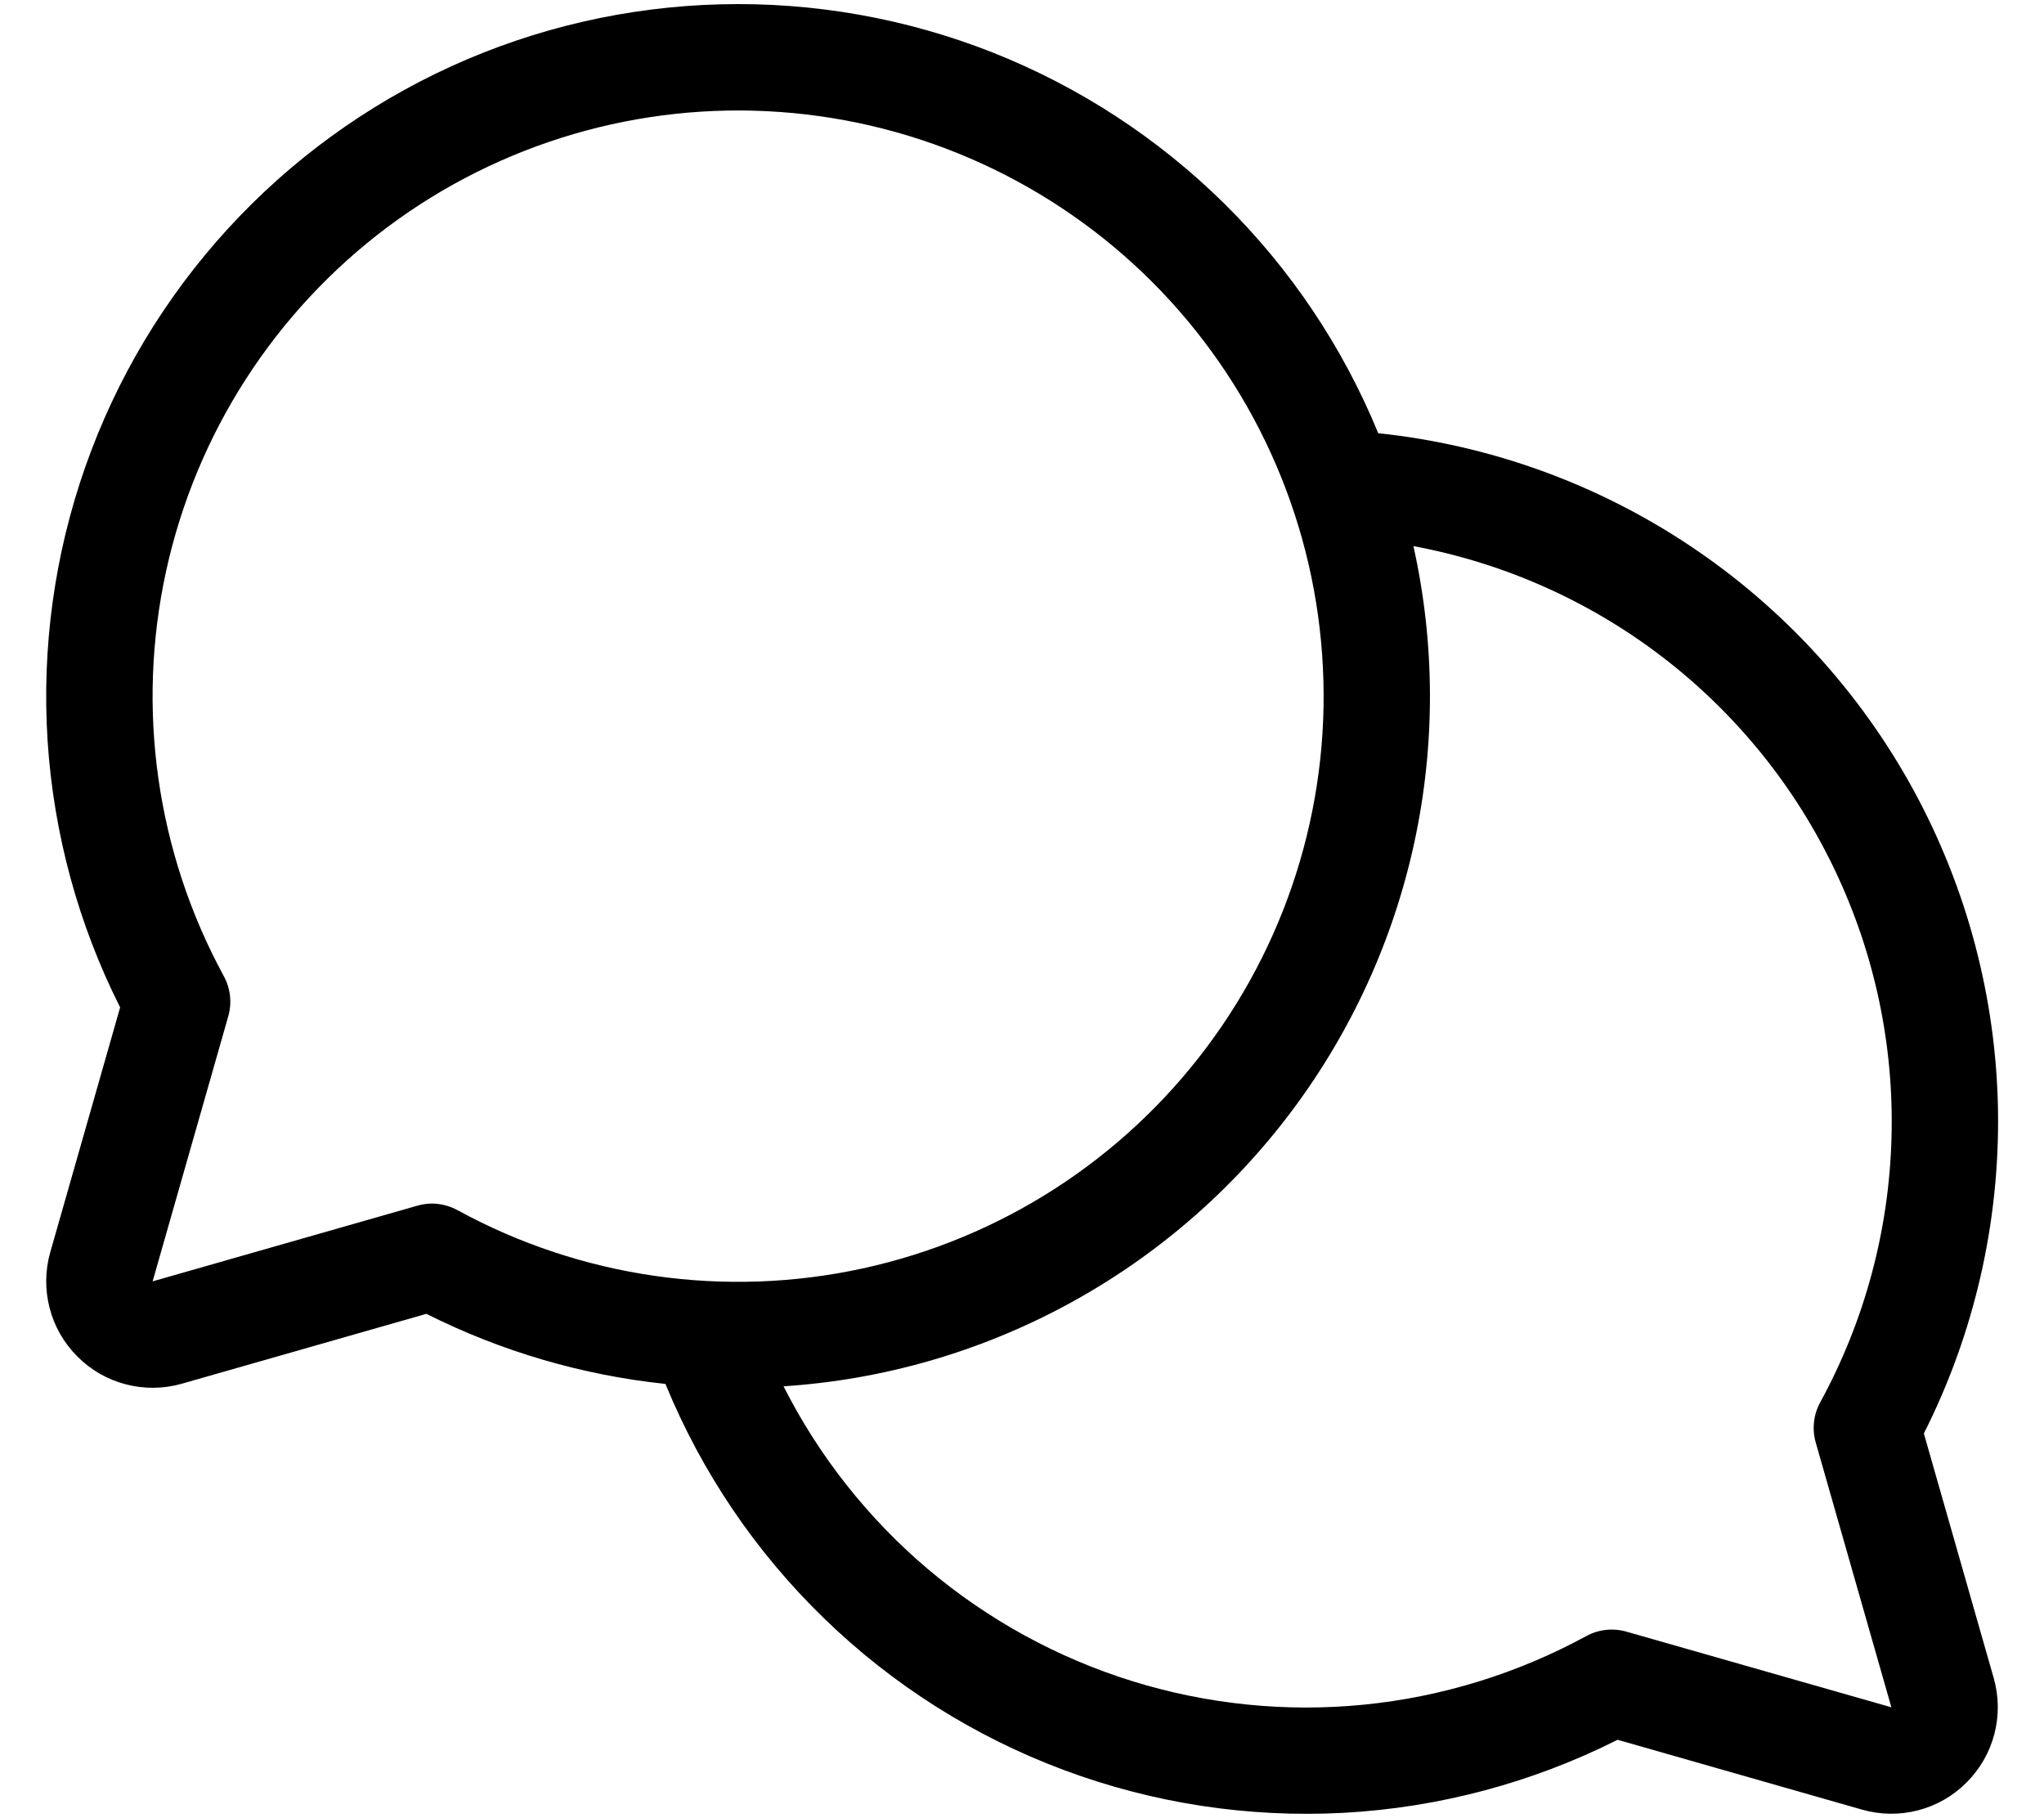
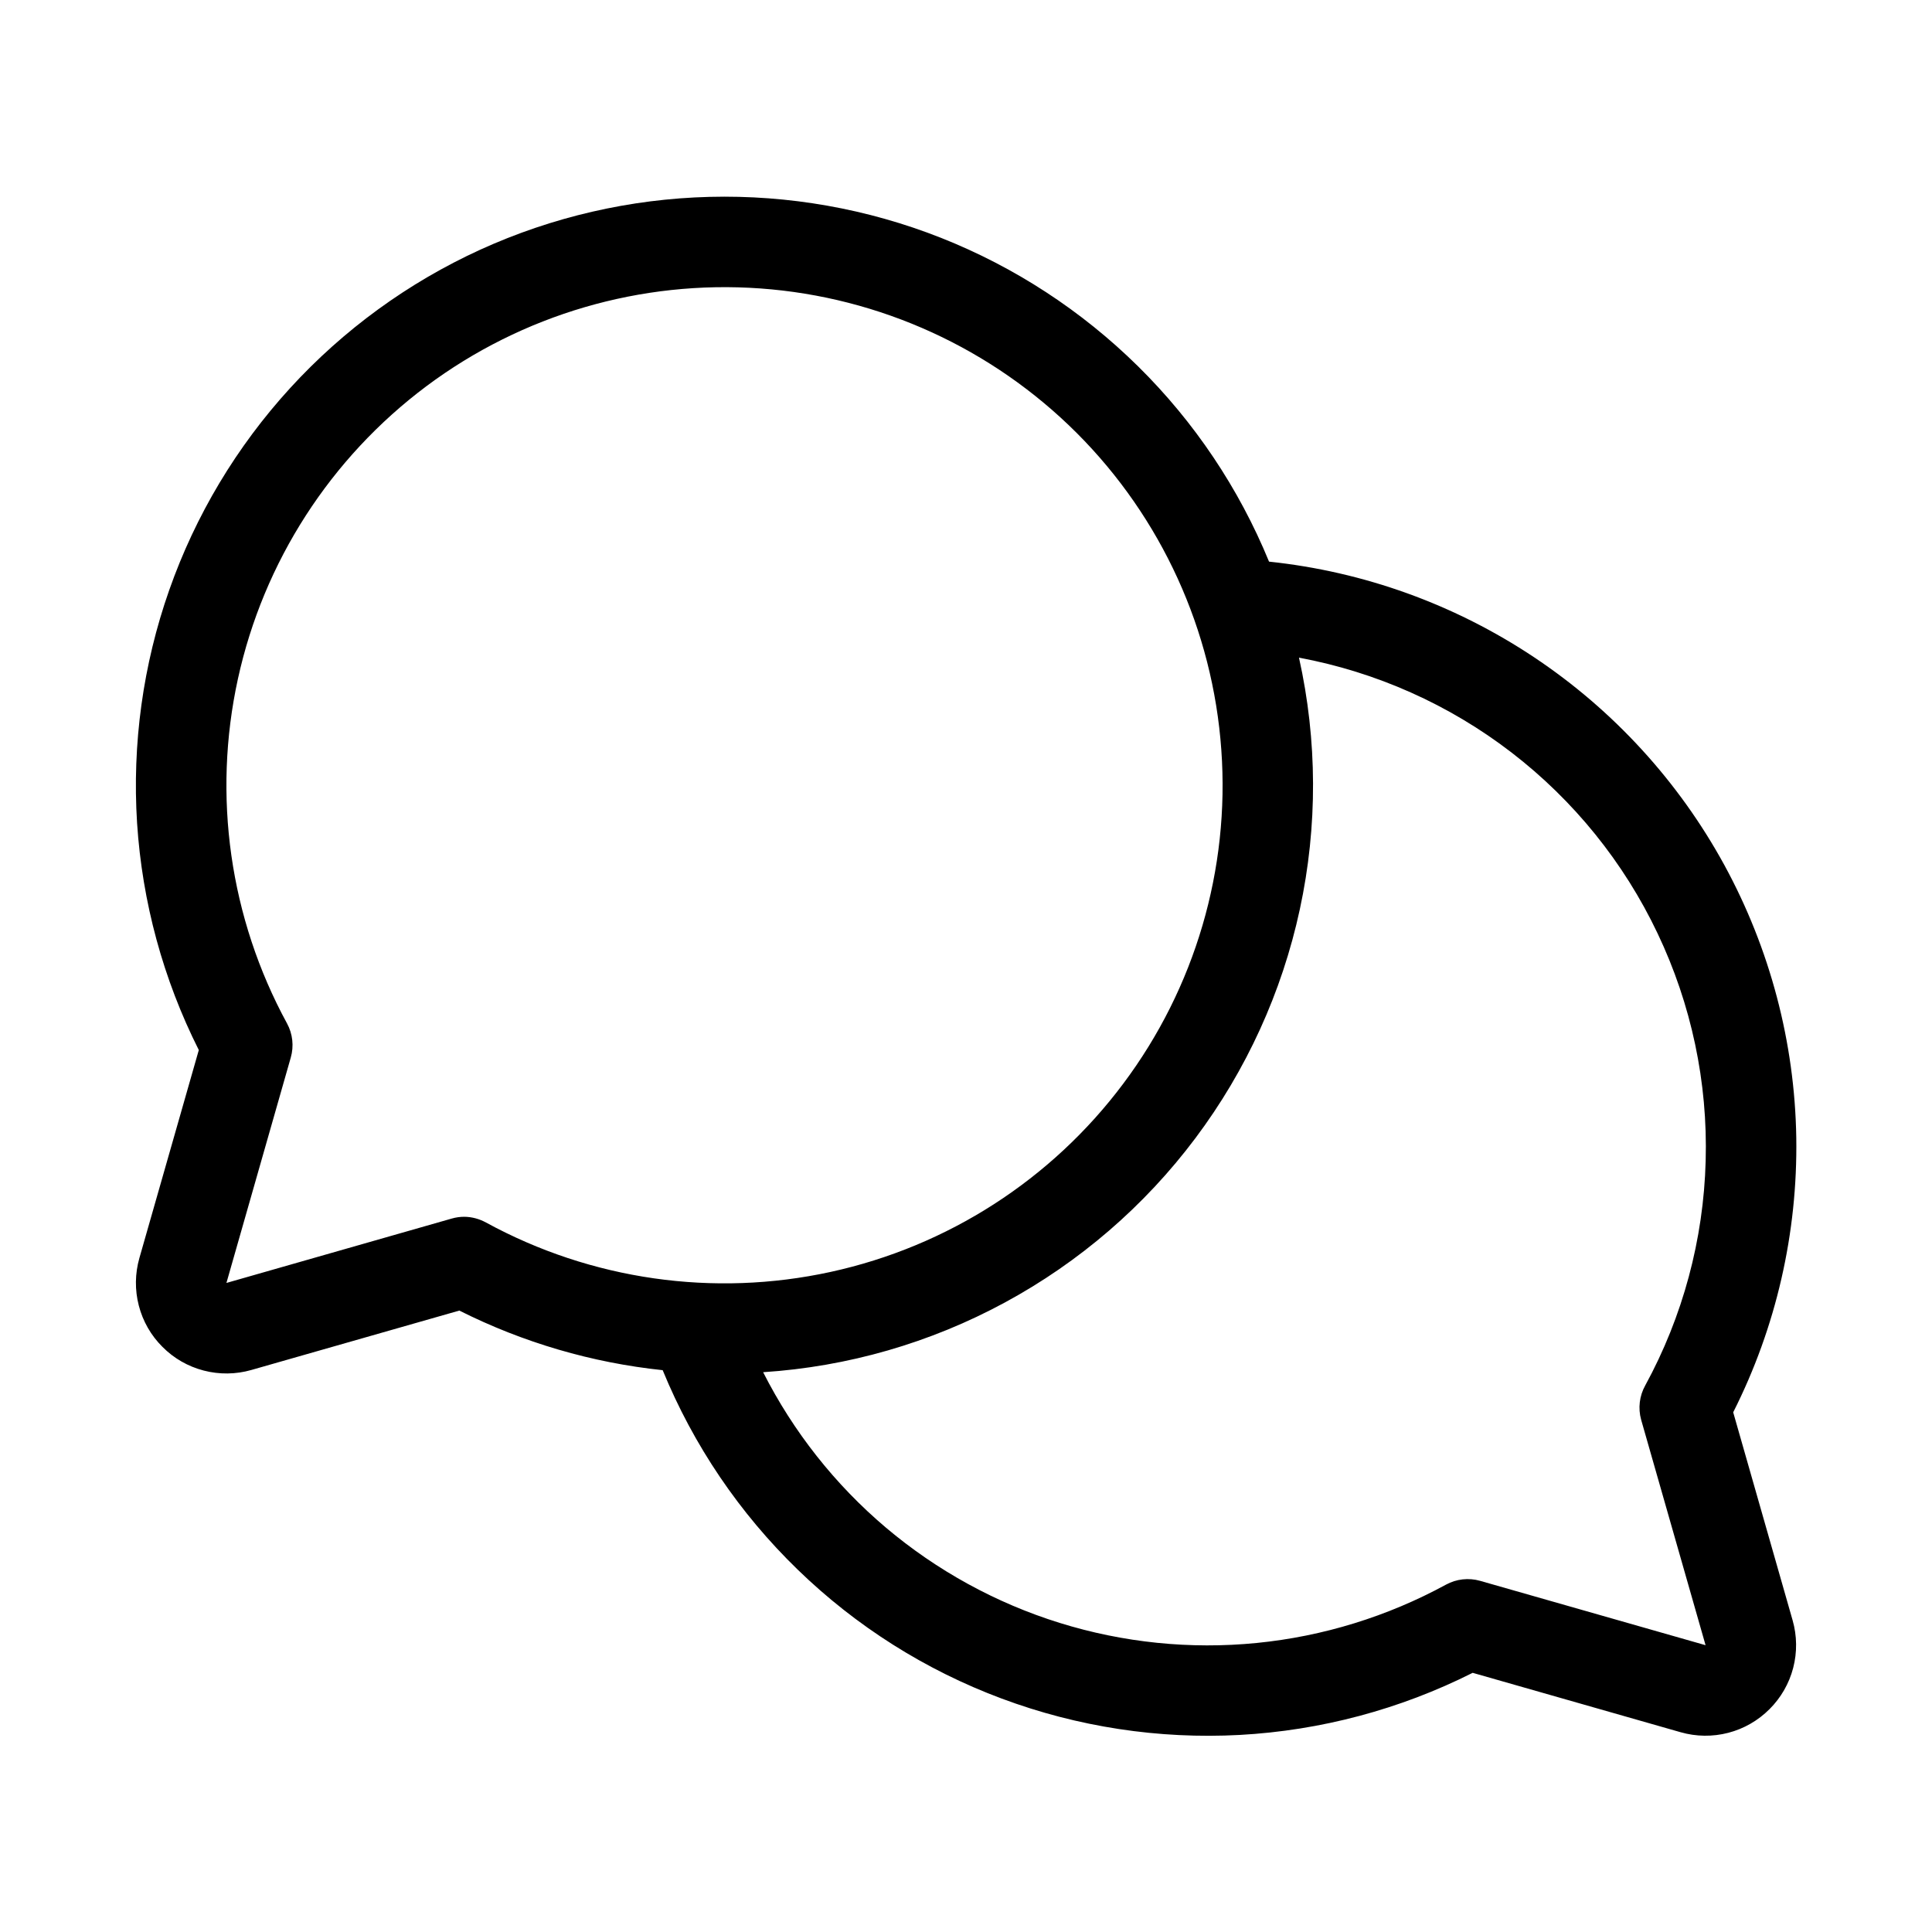
- <svg xmlns="http://www.w3.org/2000/svg" width="18" height="16" viewBox="0 0 18 16" fill="none">
-   <path d="M16.942 12.62C17.387 11.739 17.61 10.763 17.595 9.776C17.579 8.79 17.323 7.822 16.851 6.956C16.378 6.09 15.702 5.351 14.881 4.804C14.06 4.257 13.119 3.917 12.137 3.814C11.826 3.056 11.365 2.368 10.781 1.792C10.197 1.216 9.504 0.764 8.741 0.462C7.979 0.161 7.163 0.017 6.344 0.038C5.524 0.059 4.717 0.245 3.971 0.585C3.225 0.926 2.556 1.413 2.003 2.018C1.449 2.624 1.024 3.334 0.752 4.108C0.48 4.881 0.367 5.702 0.419 6.52C0.472 7.338 0.689 8.137 1.058 8.869L0.443 11.023C0.397 11.184 0.395 11.354 0.437 11.516C0.479 11.678 0.563 11.825 0.682 11.943C0.8 12.062 0.947 12.146 1.109 12.188C1.271 12.23 1.441 12.228 1.602 12.182L3.755 11.567C4.414 11.898 5.127 12.107 5.86 12.184C6.179 12.962 6.655 13.665 7.259 14.25C7.862 14.835 8.58 15.289 9.368 15.583C10.155 15.877 10.995 16.005 11.834 15.96C12.673 15.914 13.494 15.695 14.245 15.317L16.398 15.932C16.559 15.978 16.729 15.98 16.891 15.938C17.053 15.896 17.2 15.812 17.318 15.693C17.436 15.575 17.521 15.428 17.563 15.266C17.605 15.104 17.603 14.934 17.557 14.773L16.942 12.62ZM3.807 10.596C3.763 10.596 3.72 10.602 3.678 10.614L1.344 11.281L2.01 8.948C2.044 8.829 2.03 8.702 1.971 8.594C1.378 7.505 1.198 6.238 1.463 5.027C1.728 3.816 2.421 2.741 3.414 1.998C4.407 1.256 5.635 0.897 6.871 0.986C8.108 1.075 9.271 1.607 10.148 2.484C11.024 3.361 11.555 4.525 11.643 5.762C11.732 6.999 11.371 8.226 10.628 9.218C9.885 10.211 8.81 10.903 7.598 11.167C6.387 11.431 5.121 11.25 4.032 10.656C3.963 10.618 3.886 10.597 3.807 10.596ZM15.989 12.697L16.656 15.031L14.323 14.365C14.204 14.331 14.077 14.345 13.969 14.404C13.363 14.734 12.696 14.94 12.009 15.008C11.322 15.076 10.628 15.005 9.969 14.8C9.31 14.595 8.698 14.259 8.171 13.814C7.644 13.368 7.212 12.821 6.9 12.205C7.776 12.148 8.63 11.902 9.403 11.483C10.175 11.065 10.848 10.485 11.375 9.782C11.902 9.079 12.271 8.271 12.456 7.412C12.641 6.554 12.638 5.665 12.447 4.808C13.247 4.957 14.001 5.293 14.646 5.789C15.291 6.285 15.81 6.927 16.159 7.662C16.509 8.397 16.68 9.204 16.657 10.018C16.635 10.831 16.421 11.628 16.031 12.343C15.971 12.451 15.956 12.578 15.989 12.697Z" fill="black" />
+ <svg xmlns="http://www.w3.org/2000/svg" width="20" height="20" viewBox="0 0 20 20" fill="none">
+   <path d="M17.942 14.62C18.387 13.739 18.61 12.763 18.595 11.776C18.579 10.79 18.323 9.822 17.851 8.956C17.378 8.09 16.702 7.351 15.881 6.804C15.06 6.257 14.119 5.917 13.137 5.814C12.826 5.056 12.365 4.368 11.781 3.792C11.197 3.216 10.504 2.764 9.741 2.462C8.979 2.161 8.163 2.017 7.344 2.038C6.524 2.059 5.717 2.245 4.971 2.585C4.225 2.926 3.556 3.413 3.003 4.018C2.449 4.624 2.024 5.334 1.752 6.108C1.48 6.881 1.367 7.702 1.419 8.52C1.472 9.338 1.689 10.137 2.058 10.87L1.443 13.023C1.397 13.184 1.395 13.354 1.437 13.516C1.479 13.678 1.563 13.825 1.682 13.943C1.8 14.062 1.947 14.146 2.109 14.188C2.271 14.23 2.441 14.228 2.602 14.182L4.755 13.567C5.414 13.898 6.127 14.107 6.86 14.184C7.179 14.962 7.655 15.665 8.259 16.25C8.862 16.835 9.58 17.289 10.368 17.583C11.155 17.877 11.995 18.005 12.834 17.96C13.673 17.914 14.494 17.695 15.245 17.317L17.398 17.932C17.559 17.978 17.729 17.98 17.891 17.938C18.053 17.896 18.2 17.811 18.318 17.693C18.436 17.575 18.521 17.428 18.563 17.266C18.605 17.104 18.603 16.934 18.557 16.773L17.942 14.62ZM4.807 12.596C4.763 12.596 4.72 12.602 4.678 12.614L2.344 13.281L3.01 10.948C3.044 10.829 3.03 10.702 2.971 10.594C2.378 9.505 2.198 8.238 2.463 7.027C2.728 5.816 3.421 4.741 4.414 3.998C5.407 3.256 6.635 2.897 7.871 2.986C9.108 3.075 10.271 3.607 11.148 4.484C12.024 5.361 12.555 6.525 12.643 7.762C12.732 8.999 12.371 10.226 11.628 11.218C10.885 12.211 9.81 12.903 8.598 13.167C7.387 13.431 6.121 13.25 5.032 12.656C4.963 12.618 4.886 12.597 4.807 12.596ZM16.989 14.697L17.656 17.031L15.323 16.365C15.204 16.331 15.077 16.345 14.969 16.404C14.363 16.734 13.696 16.94 13.009 17.008C12.322 17.076 11.628 17.005 10.969 16.8C10.31 16.595 9.698 16.259 9.171 15.814C8.644 15.368 8.212 14.821 7.9 14.205C8.776 14.148 9.63 13.902 10.403 13.483C11.175 13.065 11.848 12.485 12.375 11.782C12.902 11.079 13.271 10.271 13.456 9.412C13.641 8.554 13.638 7.665 13.447 6.808C14.247 6.957 15.001 7.293 15.646 7.789C16.291 8.285 16.81 8.927 17.159 9.662C17.509 10.397 17.68 11.204 17.657 12.018C17.635 12.831 17.421 13.628 17.031 14.343C16.971 14.451 16.956 14.578 16.989 14.697Z" fill="black" />
</svg>
